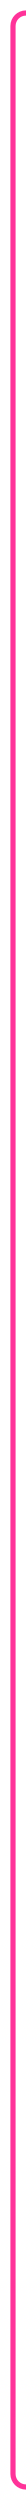
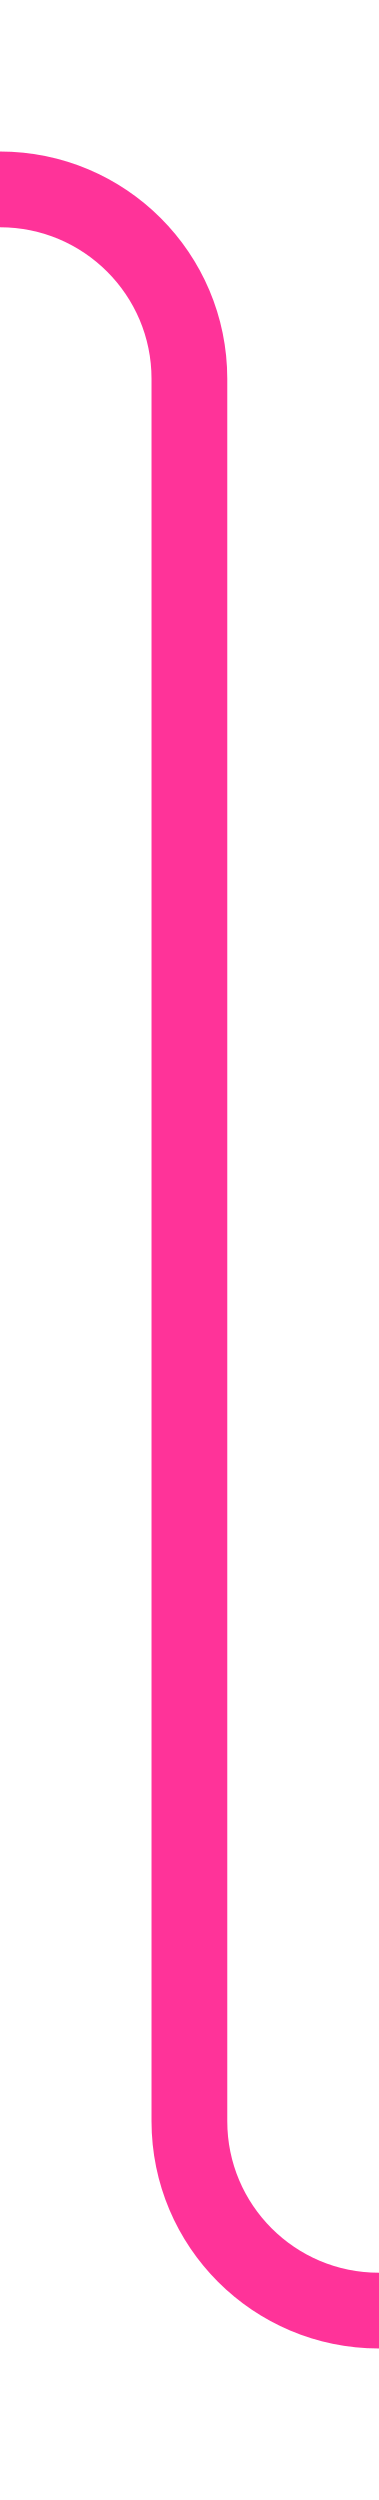
- <svg xmlns="http://www.w3.org/2000/svg" version="1.1" width="10px" height="962px" preserveAspectRatio="xMidYMin meet" viewBox="226 187  8 962">
-   <path d="M 245 192  L 235 192  A 5 5 0 0 0 230 197 L 230 1139  A 5 5 0 0 0 235 1144 L 273 1144  " stroke-width="2" stroke="#ff3399" fill="none" />
+ <svg xmlns="http://www.w3.org/2000/svg" version="1.1" width="10px" height="66px" preserveAspectRatio="xMidYMin meet" viewBox="1826 208  8 66">
+   <path d="M 1840 269  L 1835 269  A 5 5 0 0 1 1830 264 L 1830 218  A 5 5 0 0 0 1825 213 L 1414 213  A 5 5 0 0 0 1409 218 L 1409 244  " stroke-width="2" stroke="#ff3399" fill="none" />
</svg>
